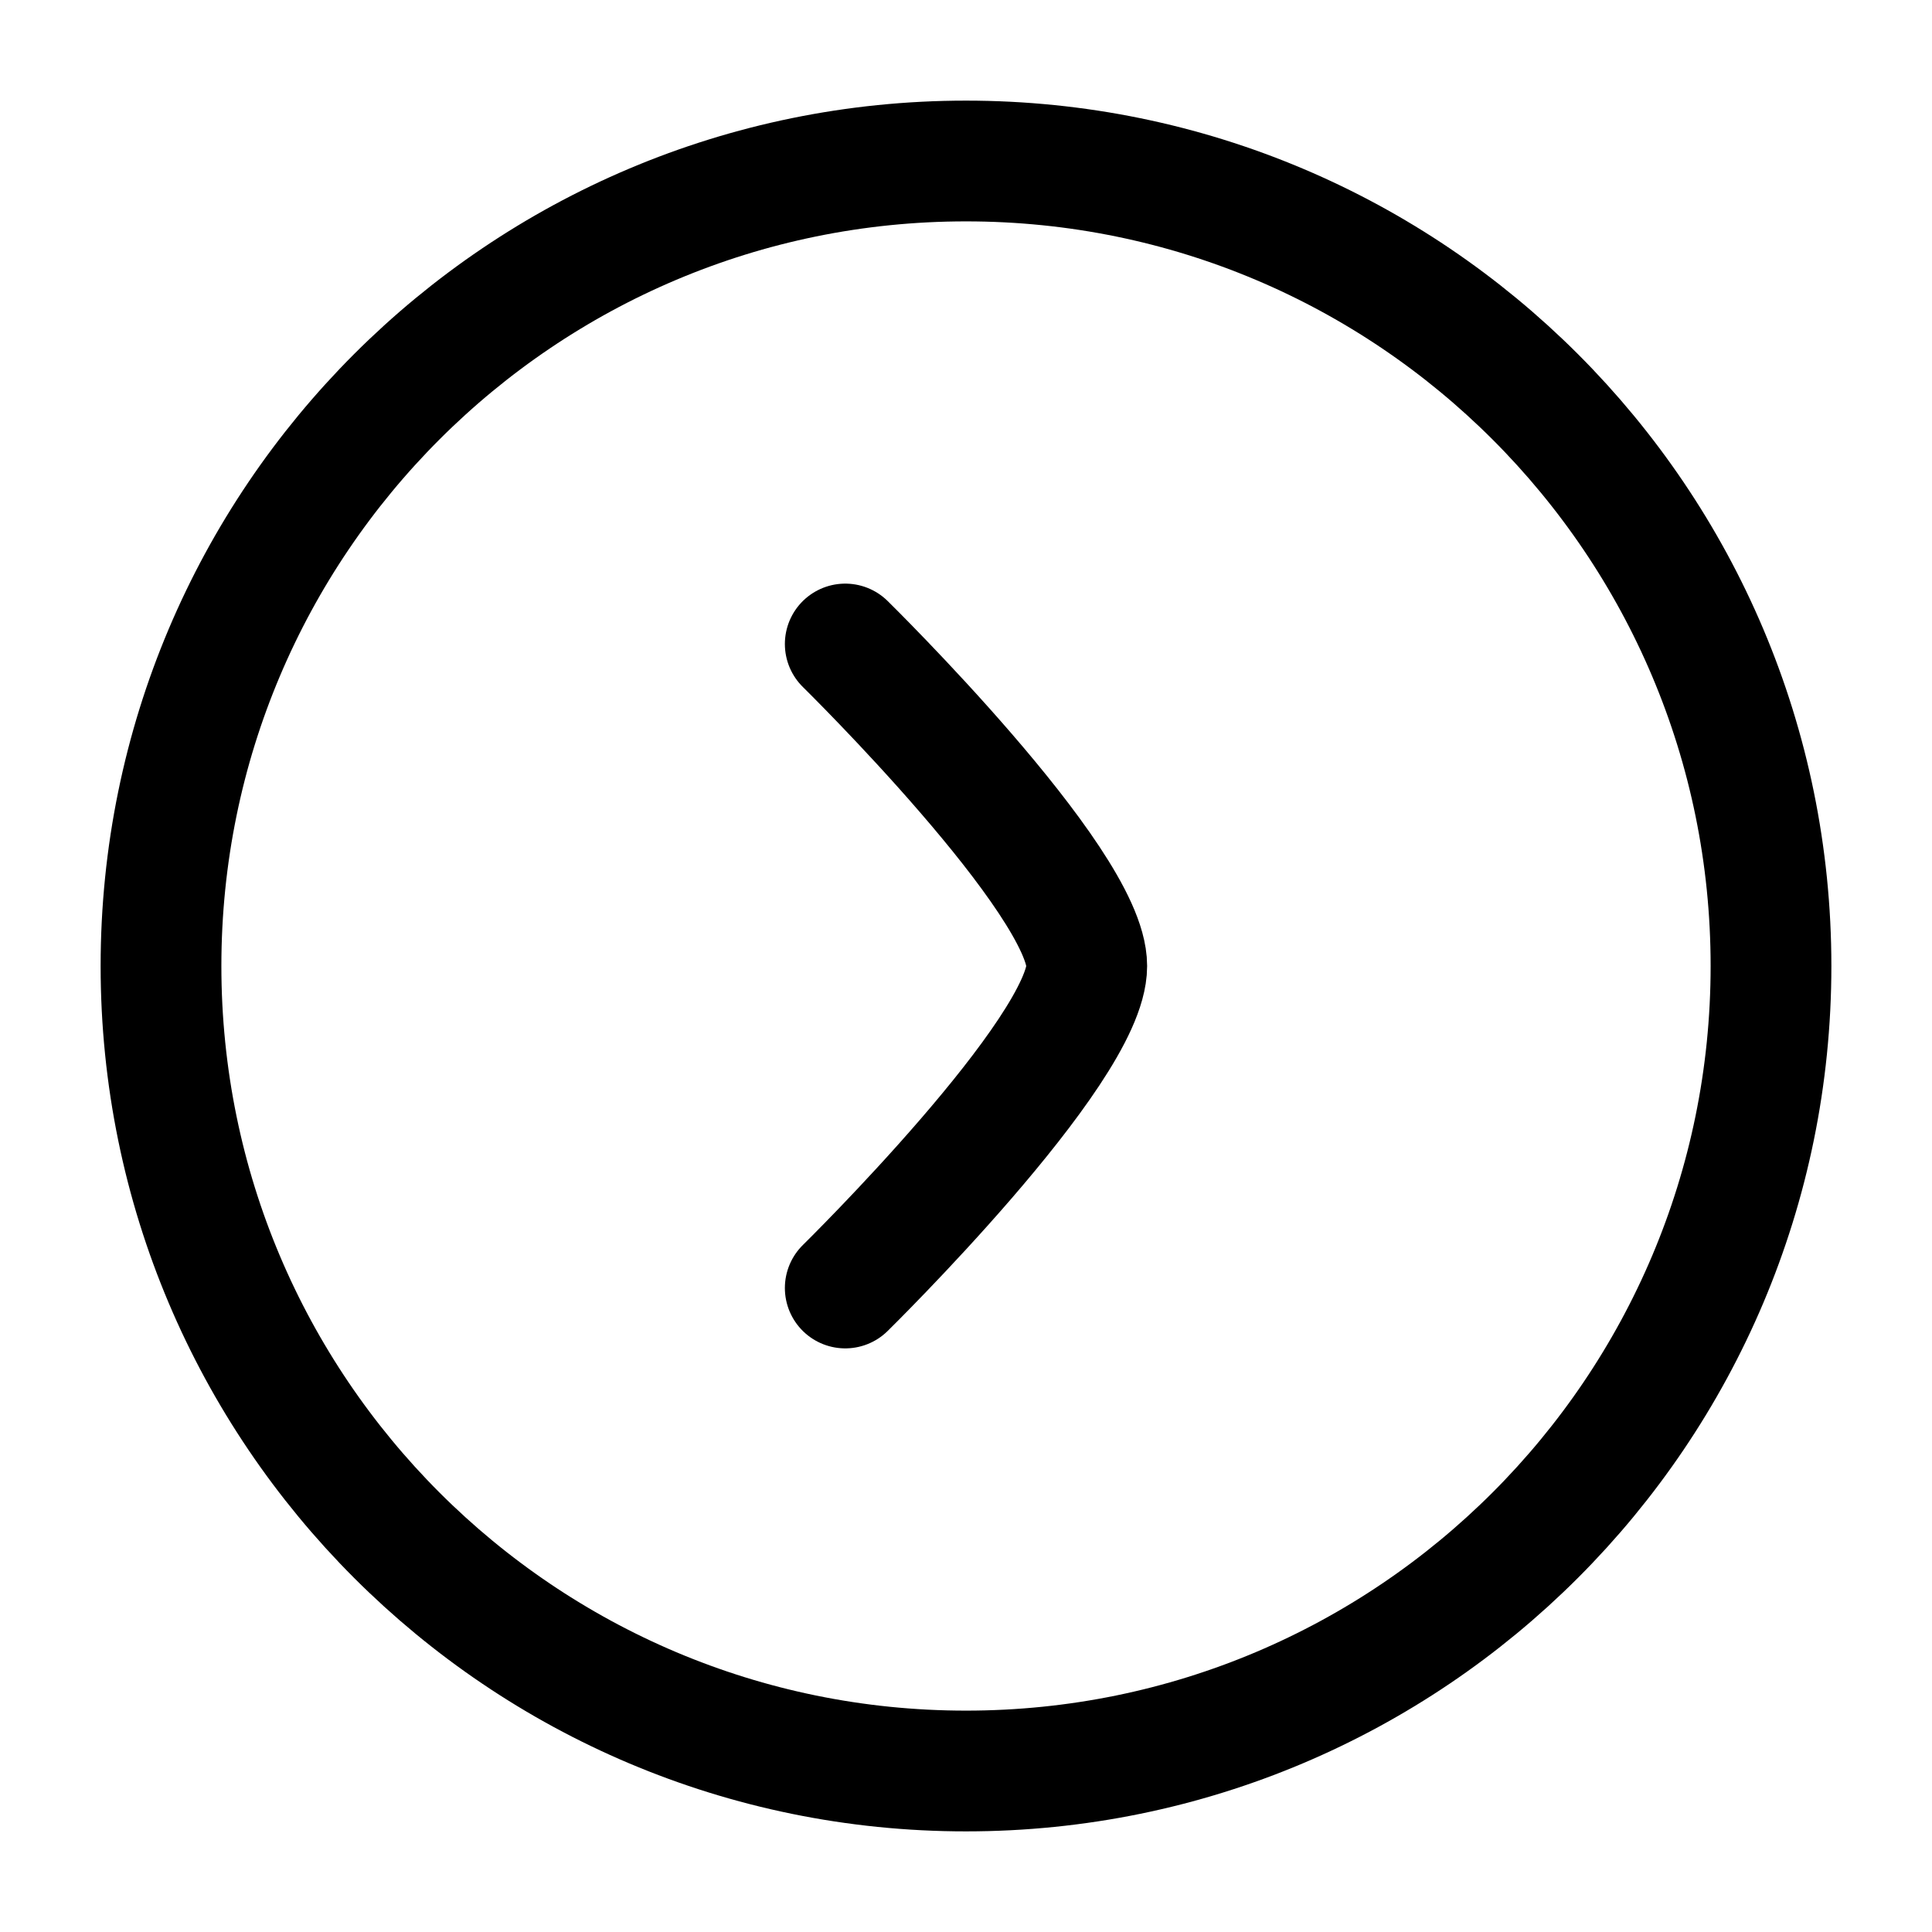
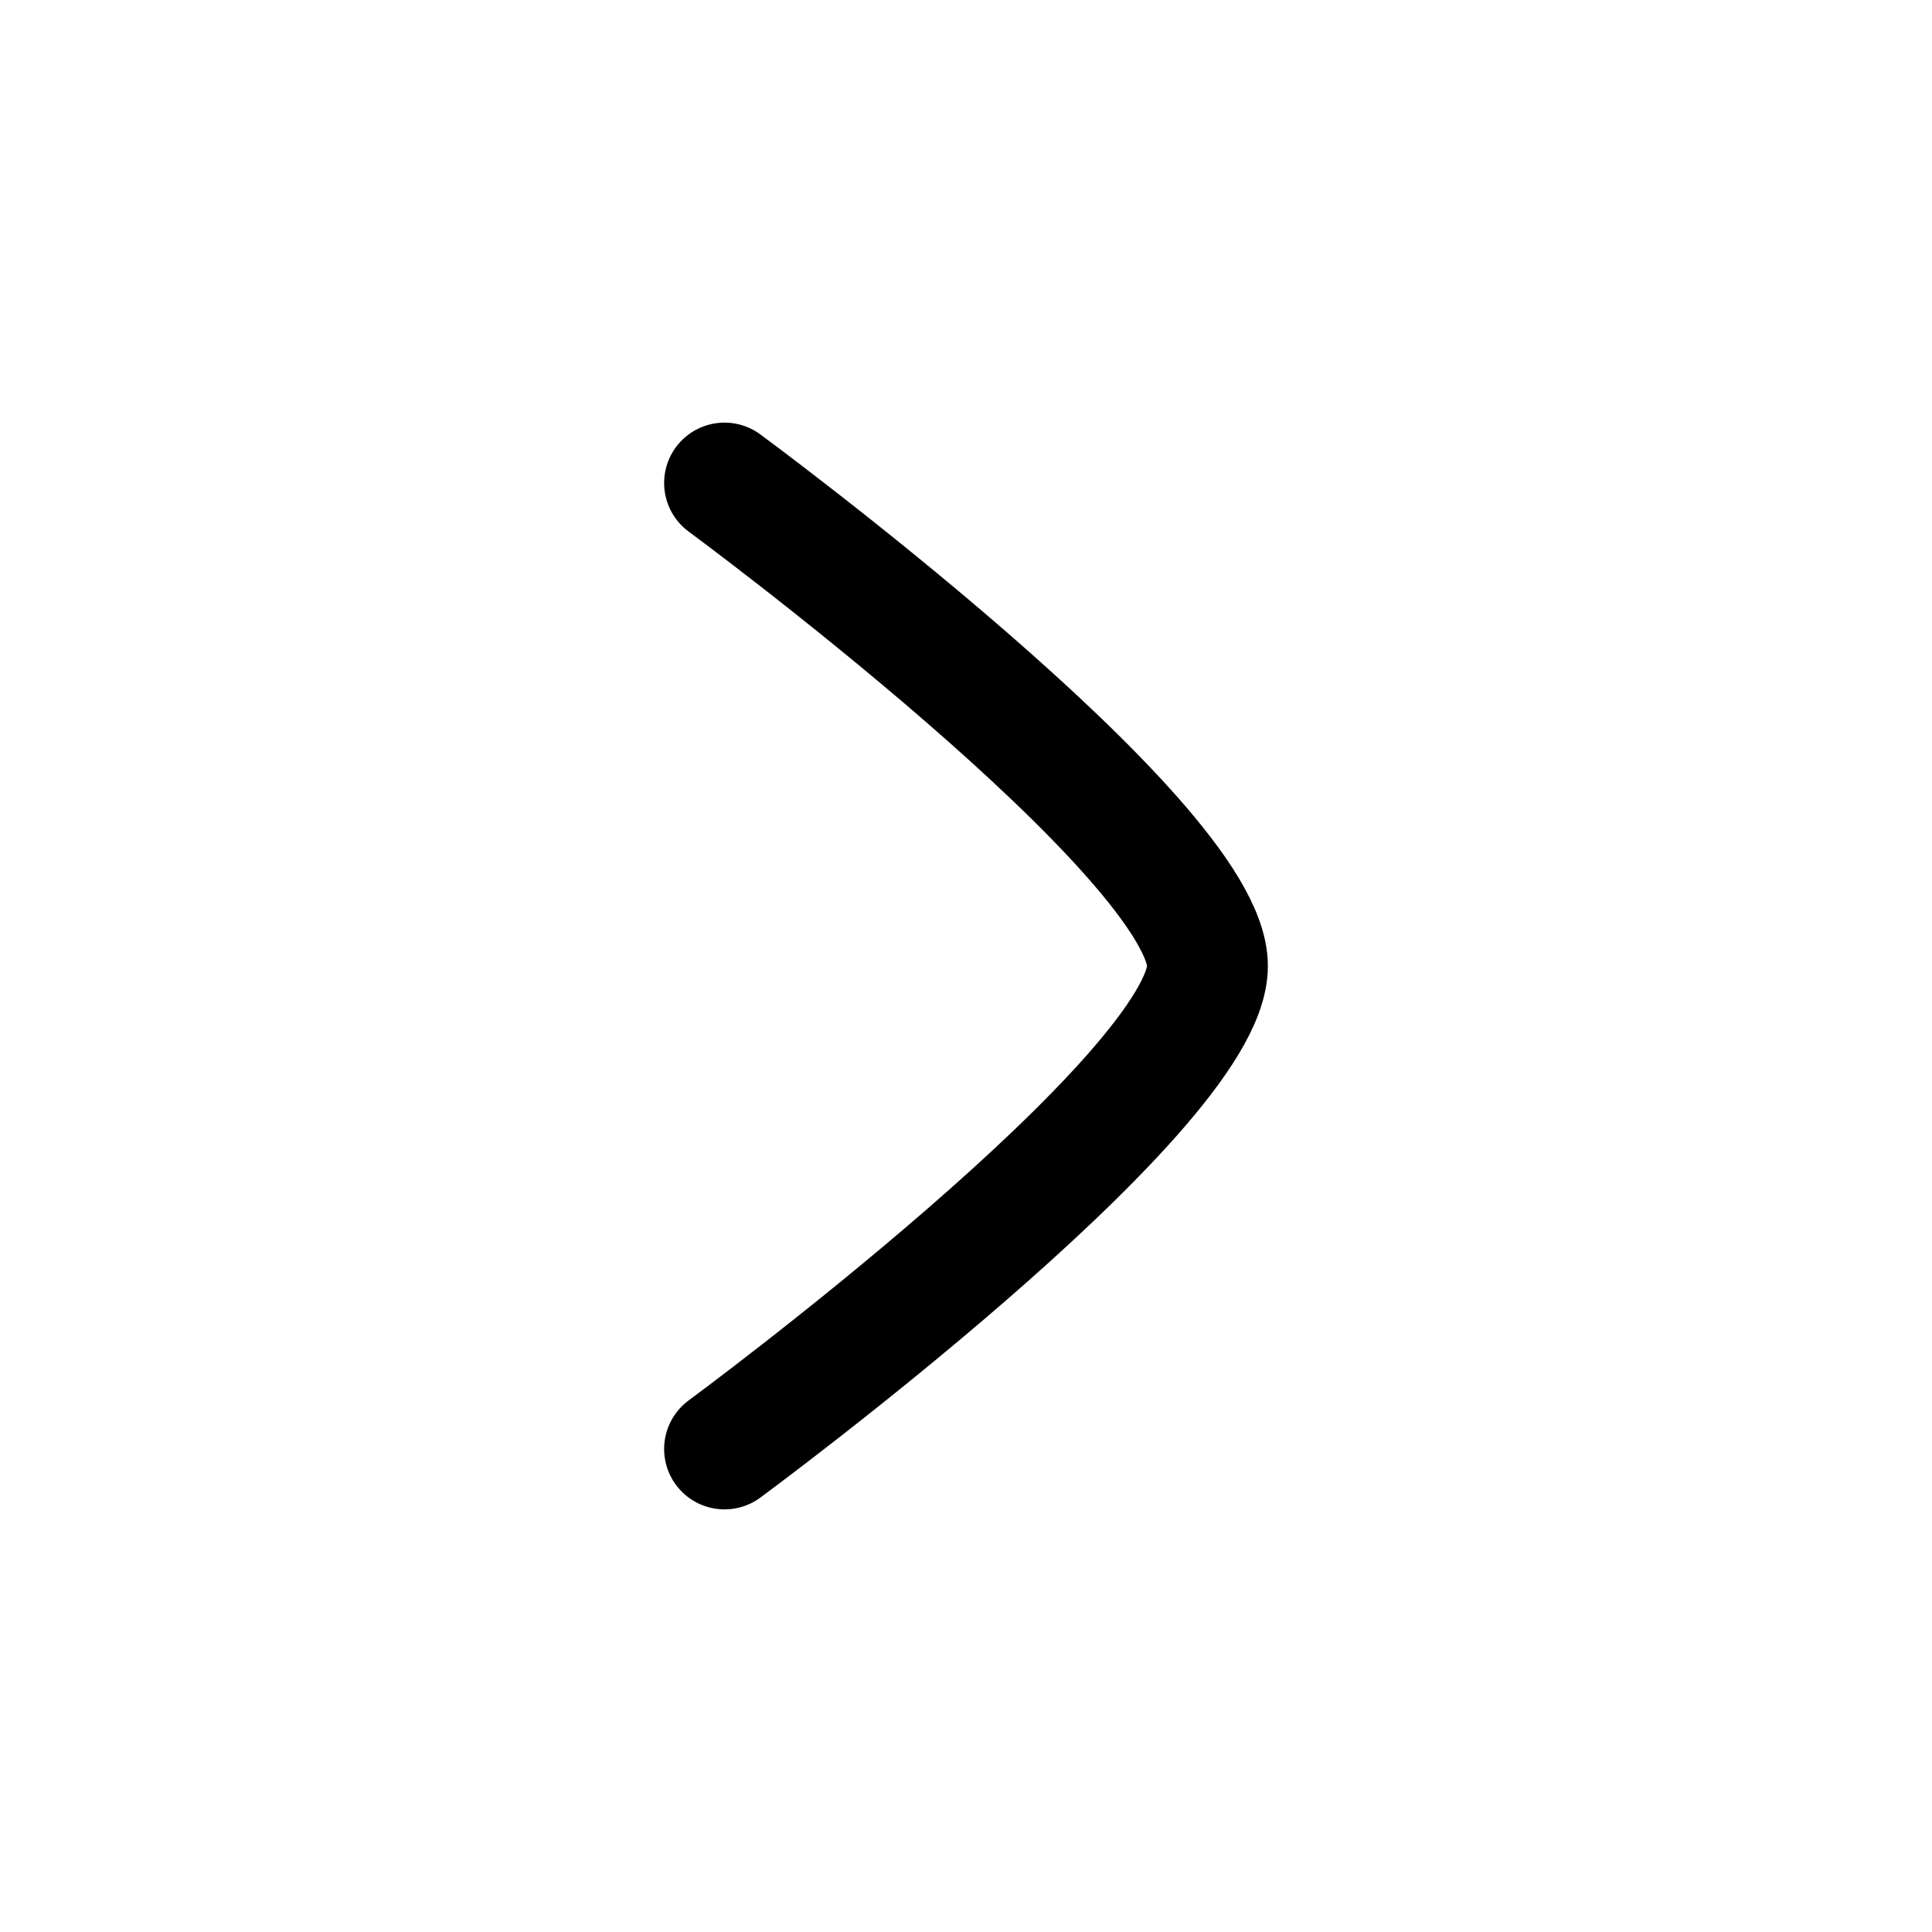
<svg xmlns="http://www.w3.org/2000/svg" width="32" height="32" viewBox="0 0 24 24">
-   <g fill="none" stroke="currentColor" stroke-linecap="round" stroke-linejoin="round" stroke-width="1.5" color="currentColor">
-     <circle cx="12" cy="12" r="10" />
-     <path d="M10.5 8s3 2.946 3 4s-3 4-3 4" />
-   </g>
+   <path fill="none" stroke="currentColor" stroke-linecap="round" stroke-linejoin="round" stroke-width="1.5" d="M9 6s6 4.419 6 6s-6 6-6 6" color="currentColor" />
</svg>
